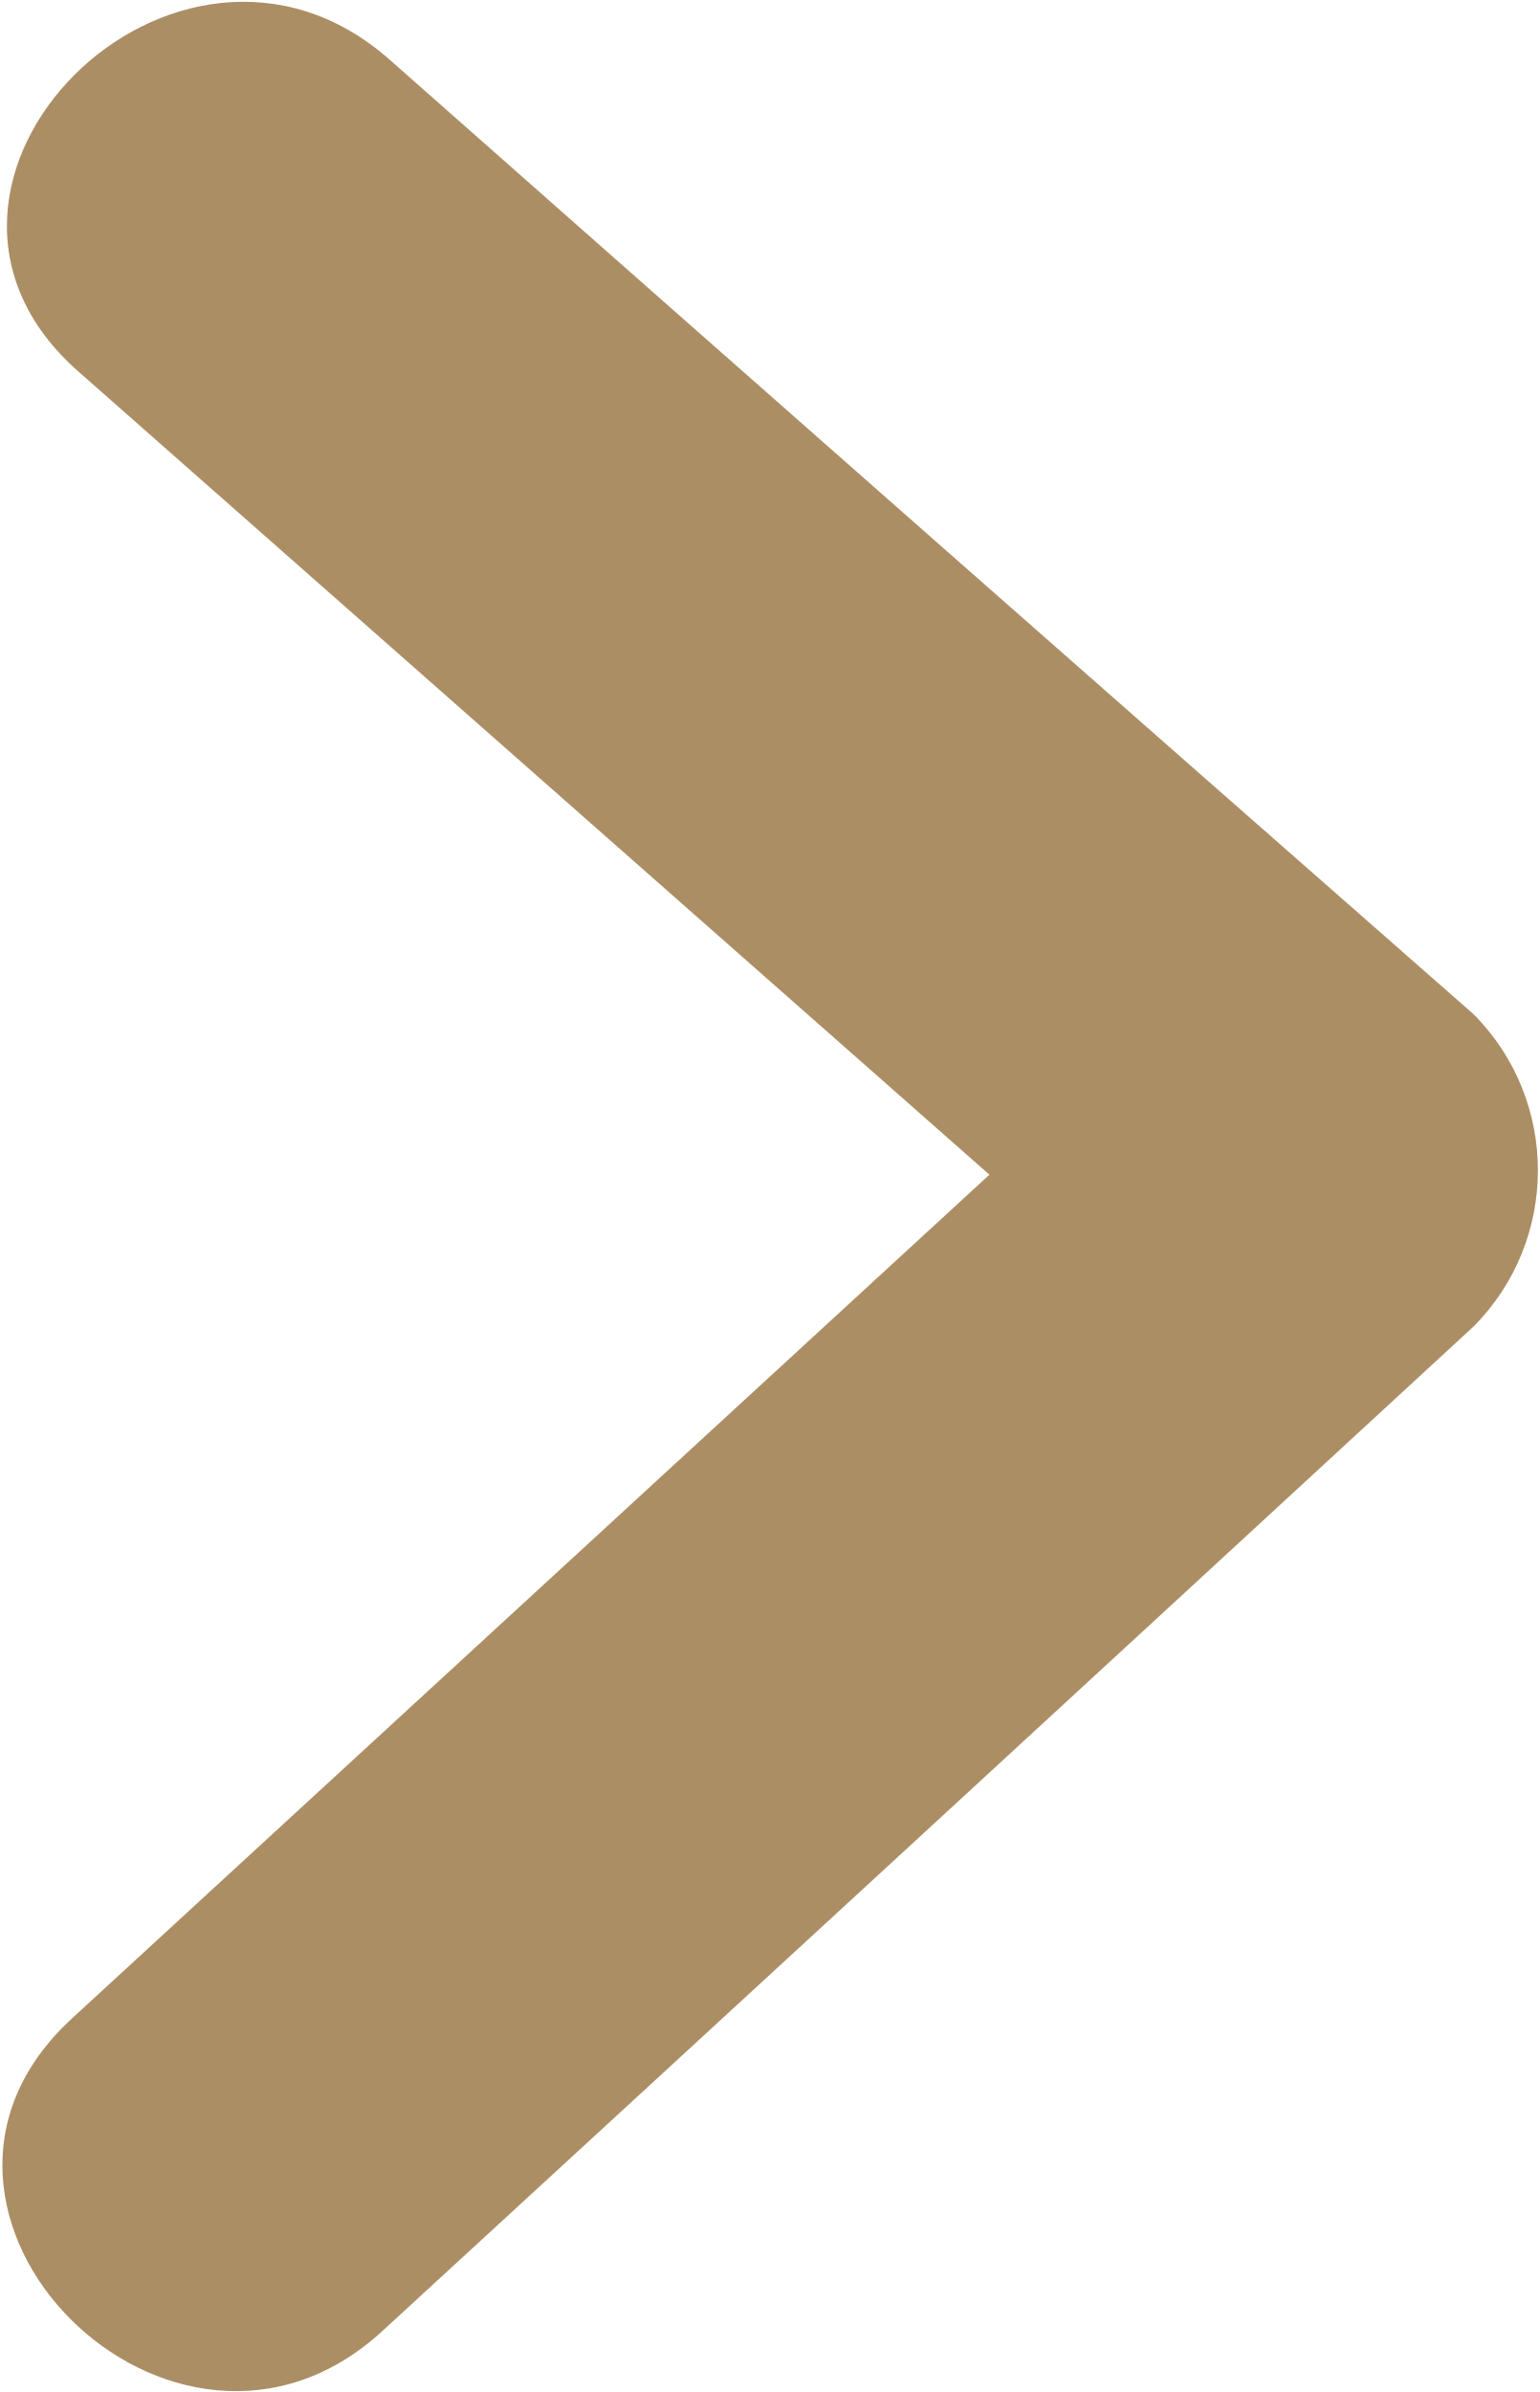
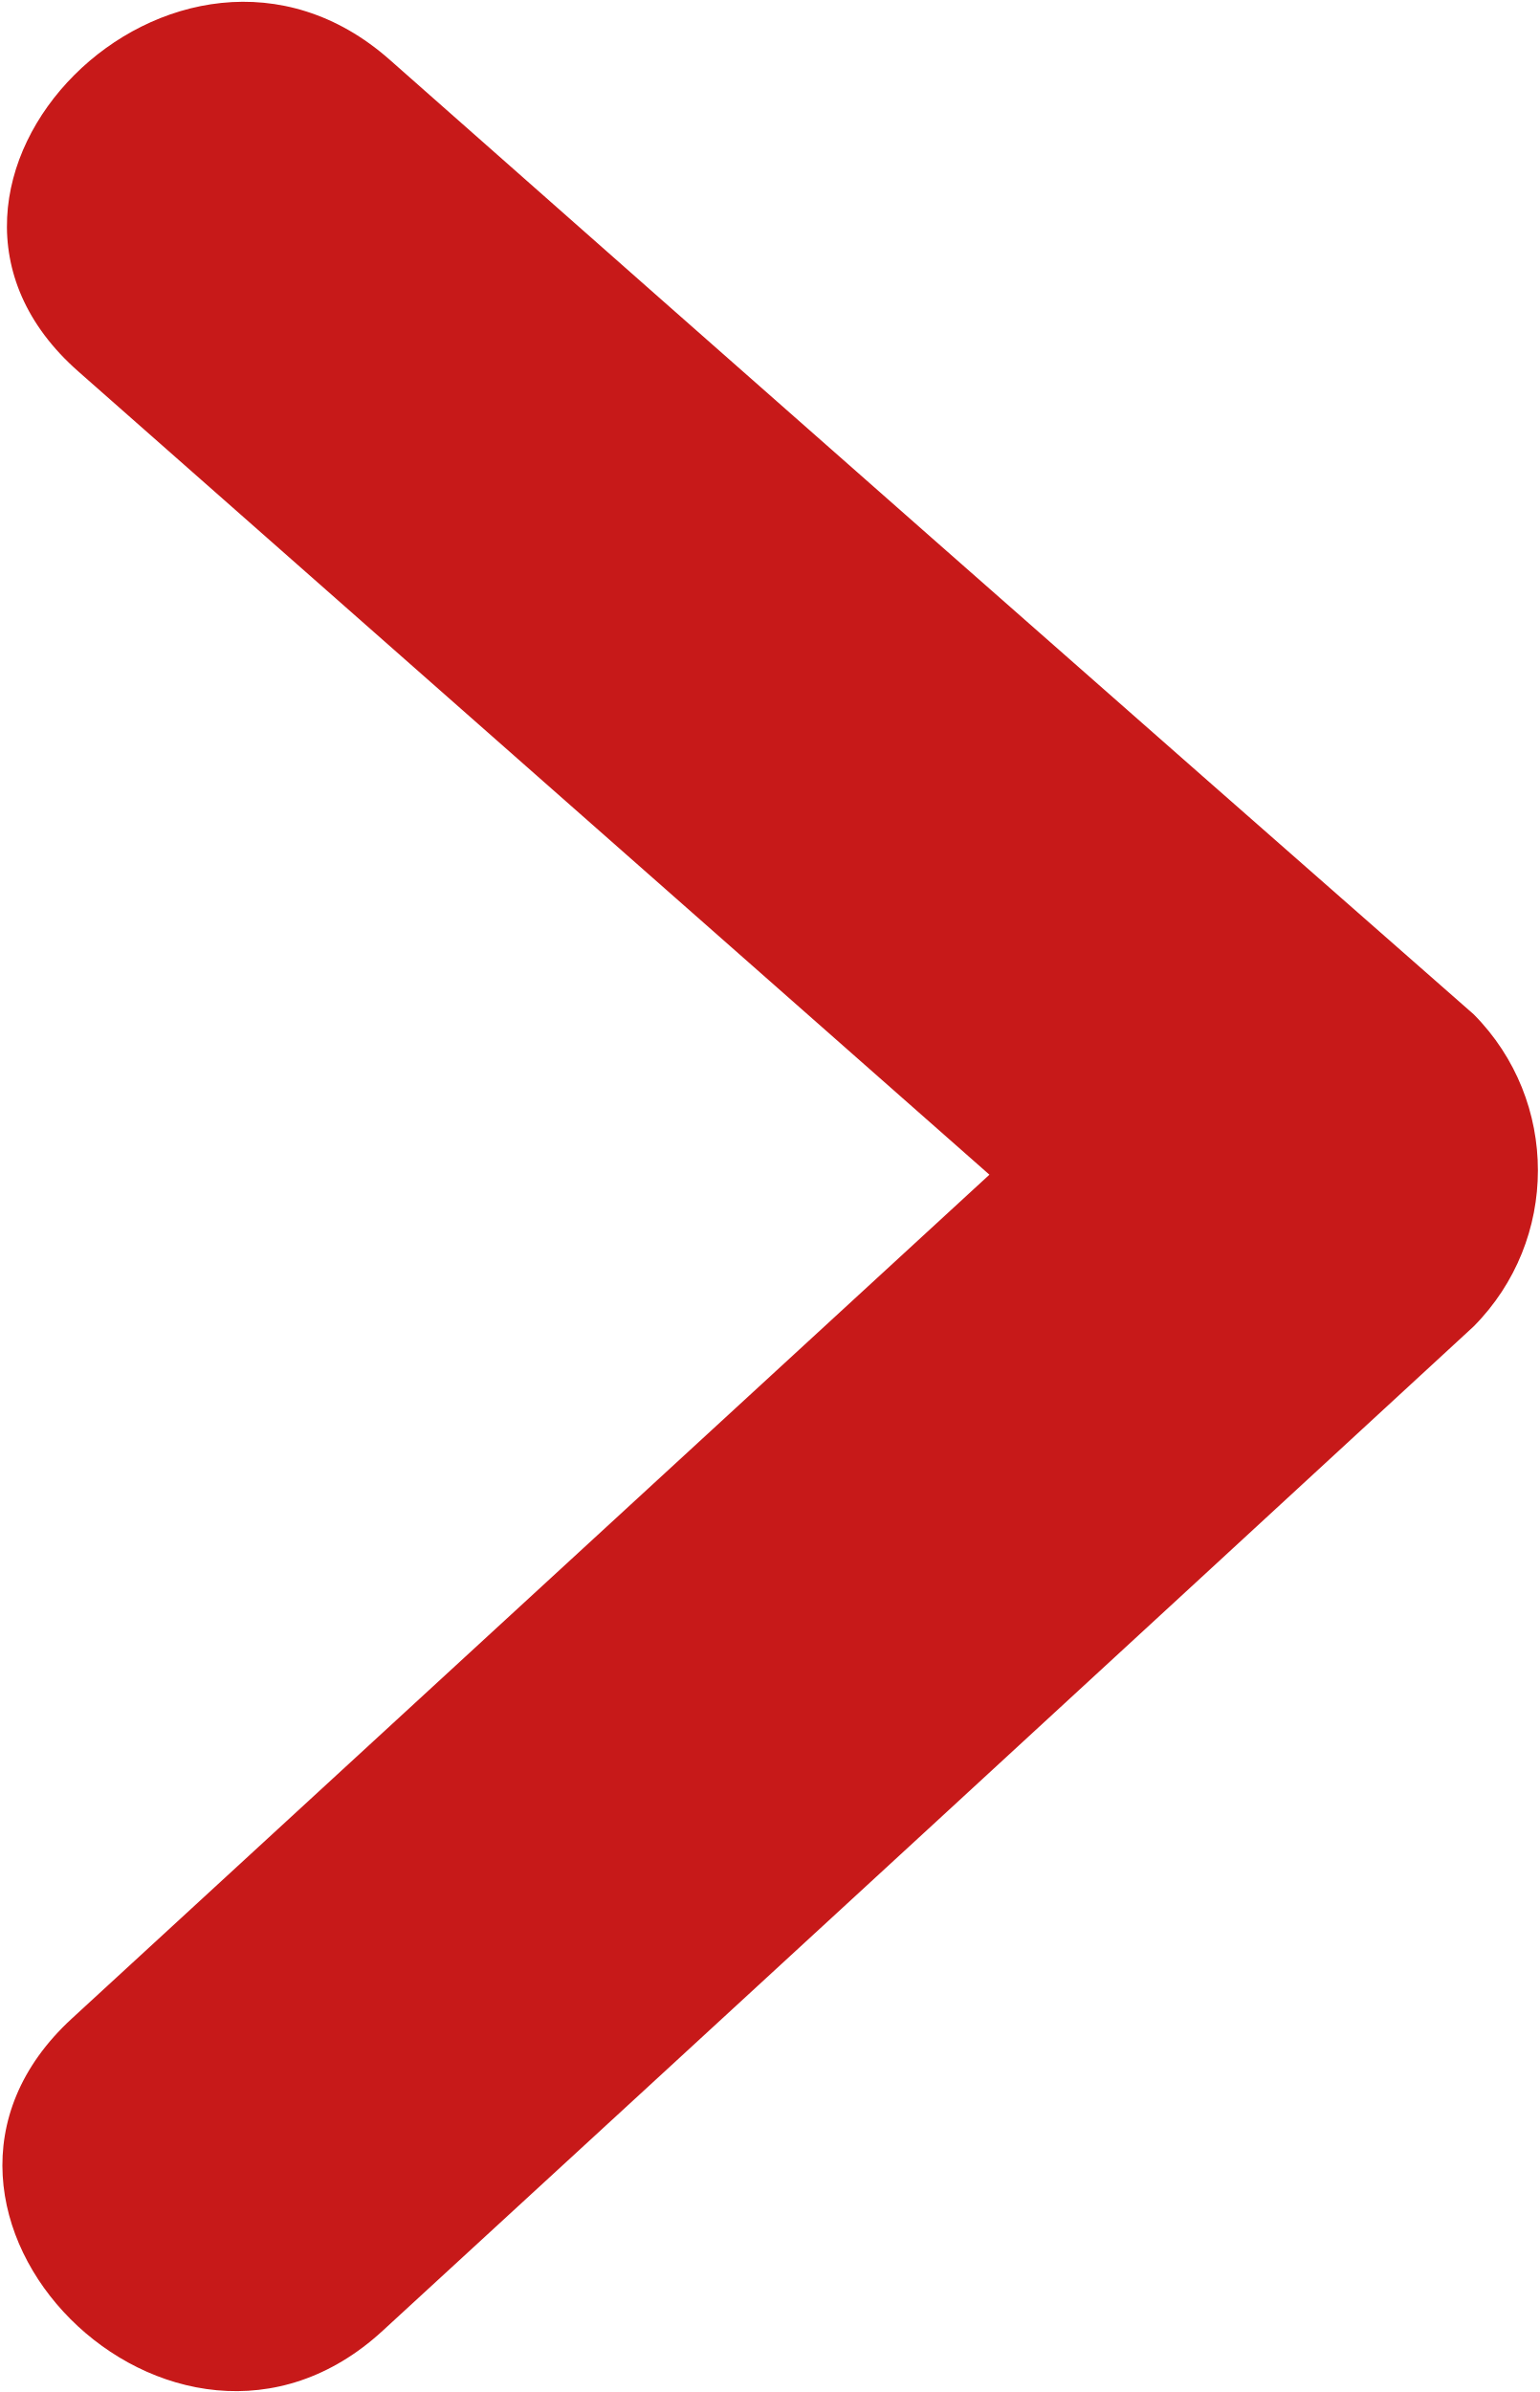
<svg xmlns="http://www.w3.org/2000/svg" width="9.031" height="14.03" viewBox="0 0 9.031 14.03">
  <defs>
    <style>
      .cls-1 {
-         fill: #ab8e64;
+         fill: #c71919;
        fill-rule: evenodd;
      }
    </style>
  </defs>
  <path class="cls-1" d="M176.616,2332.92q-3.18-2.79-6.361-5.6c-1.246-1.1-3.079.73-1.825,1.83l5.344,4.71-5.384,4.95c-1.228,1.13.6,2.96,1.825,1.83q3.2-2.94,6.4-5.89A1.3,1.3,0,0,0,176.616,2332.92Z" transform="translate(-167.969 -2326.97)" />
</svg>
